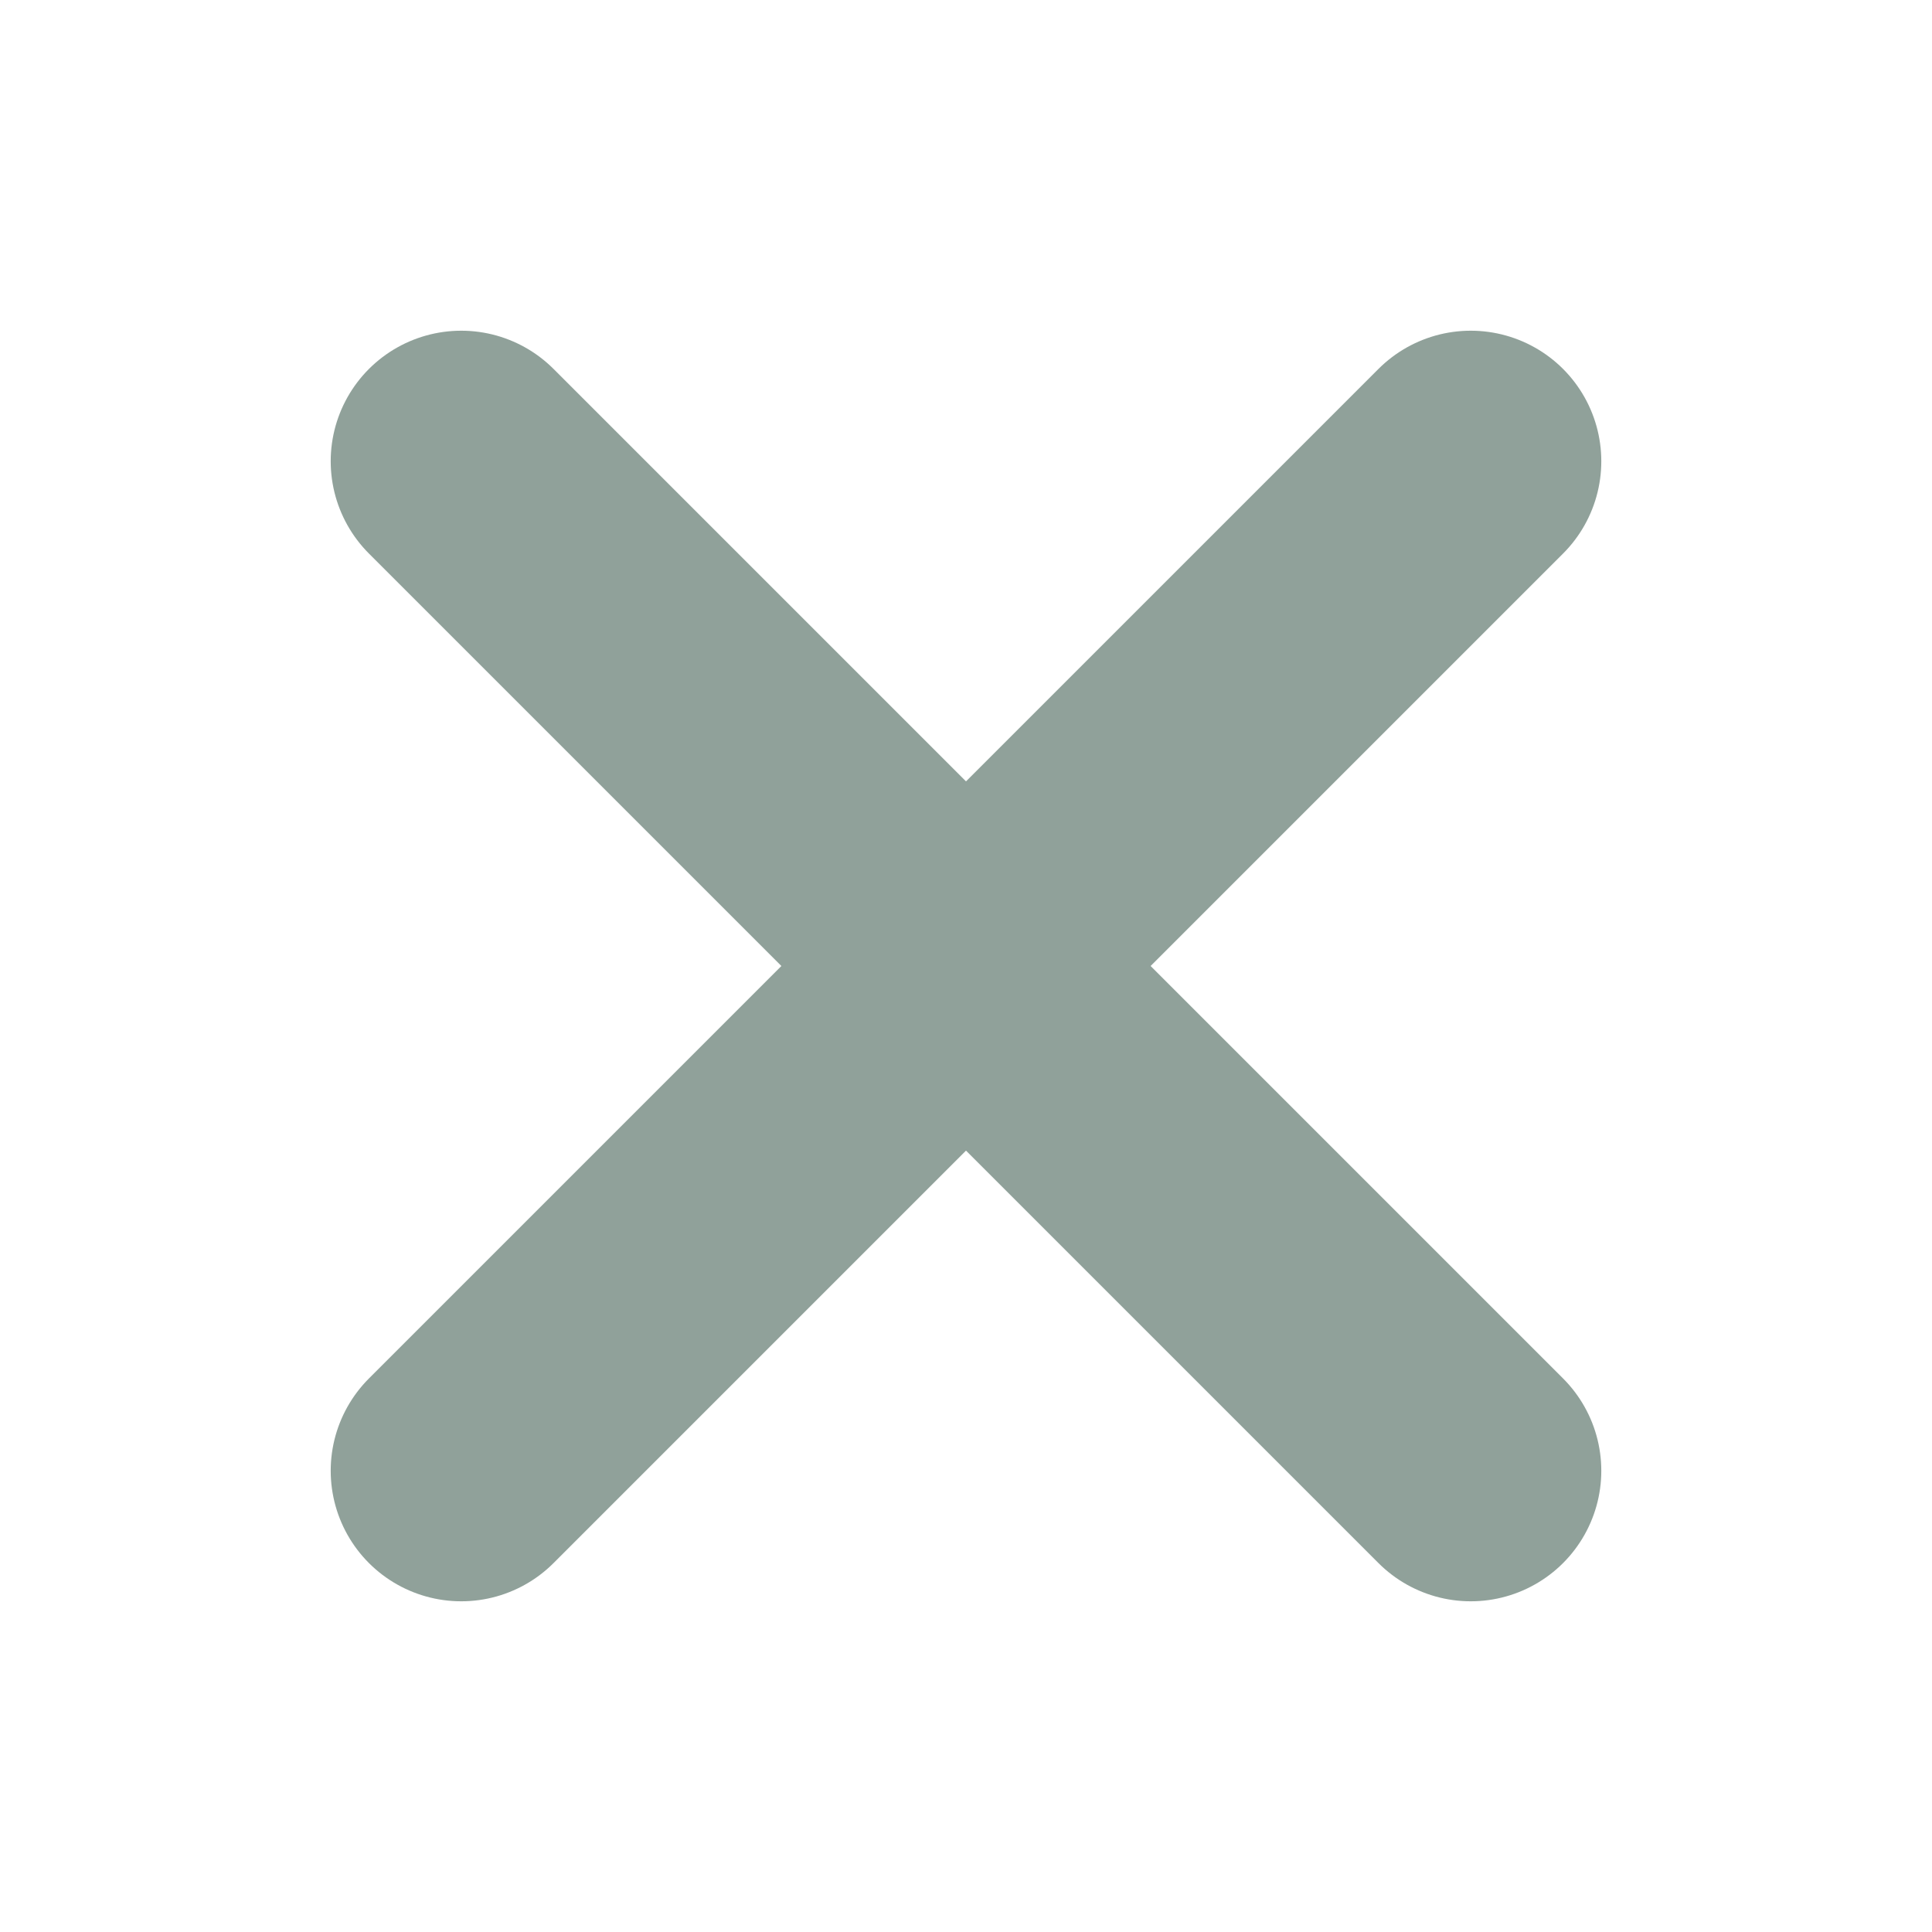
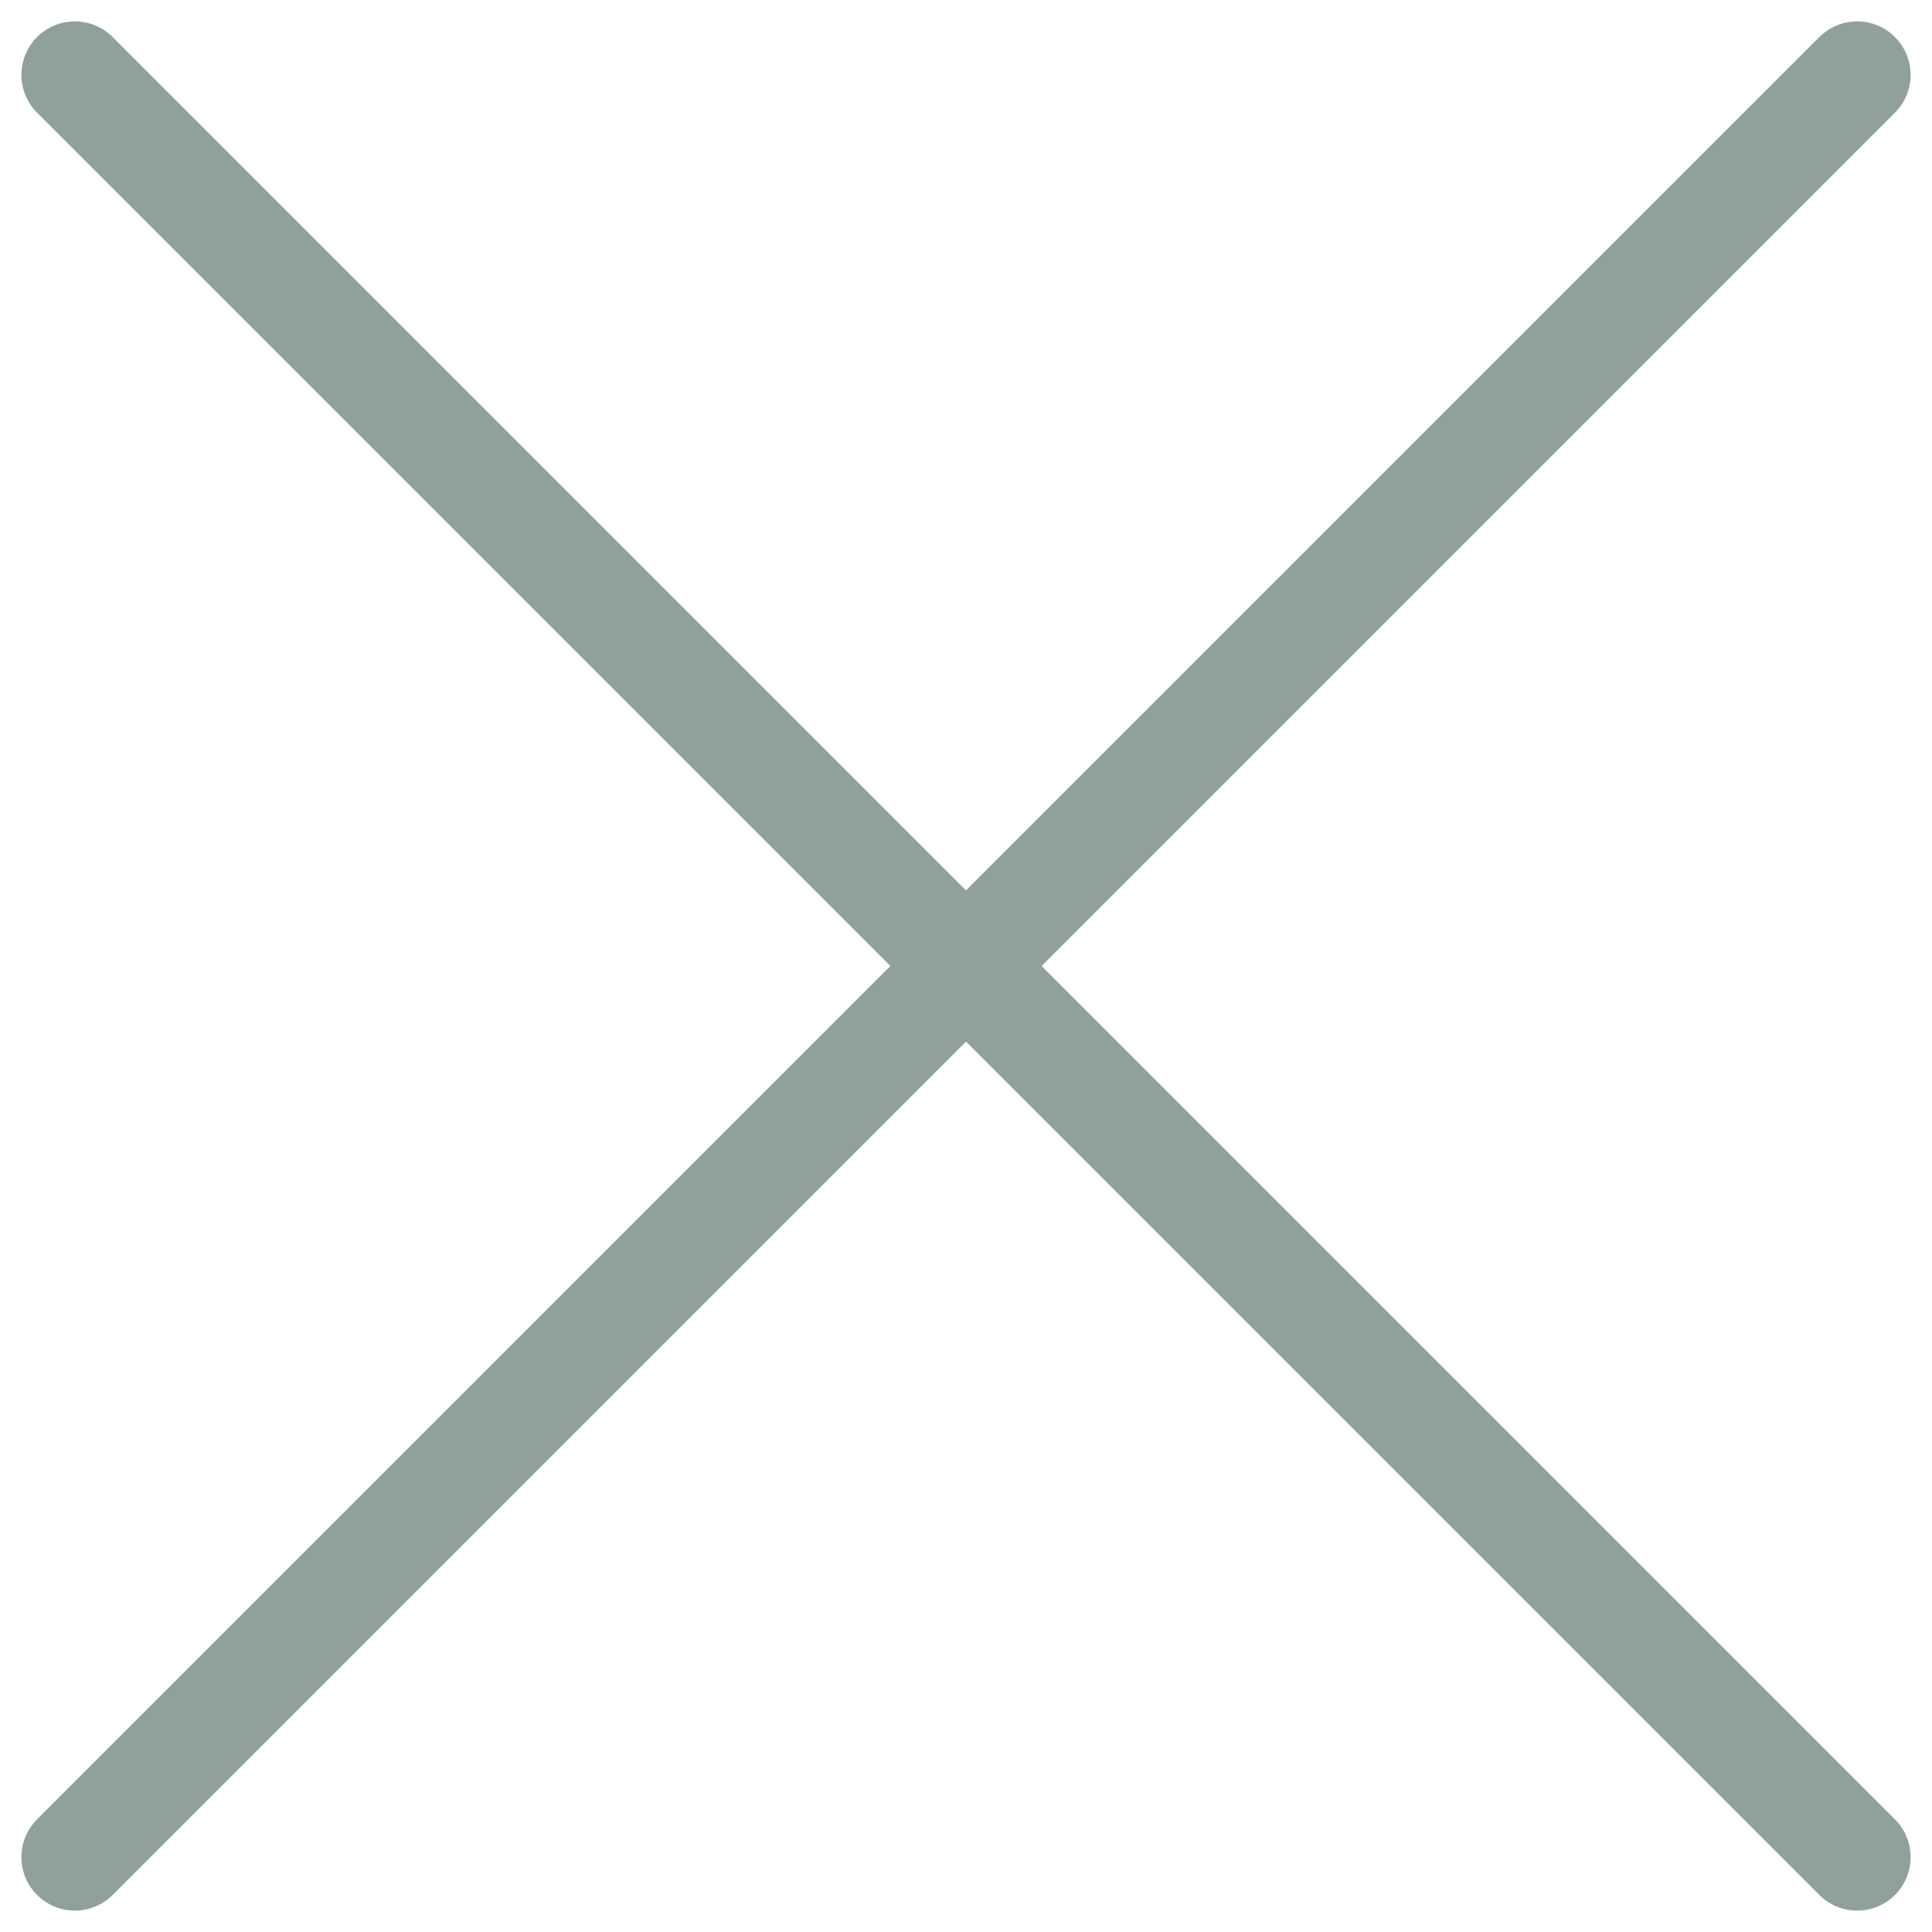
- <svg xmlns="http://www.w3.org/2000/svg" id="Ebene_1" version="1.1" viewBox="0 0 22.2 22.2">
+ <svg xmlns="http://www.w3.org/2000/svg" id="Ebene_1" version="1.1" viewBox="0 0 54.2 54.2">
  <defs>
    <style>
      .st0 {
        fill: none;
        stroke: #90a19a;
        stroke-linecap: round;
        stroke-width: 3px;
      }
    </style>
  </defs>
-   <path id="Icon_akar-cross" class="st0" d="M16.9,16.9L5.3,5.3M16.9,5.3l-11.6,11.6" />
+   <path id="Icon_akar-cross" class="st0" d="M52.1,52.1L2.1,2.1M52.1,2.1L2.1,52.1" />
</svg>
